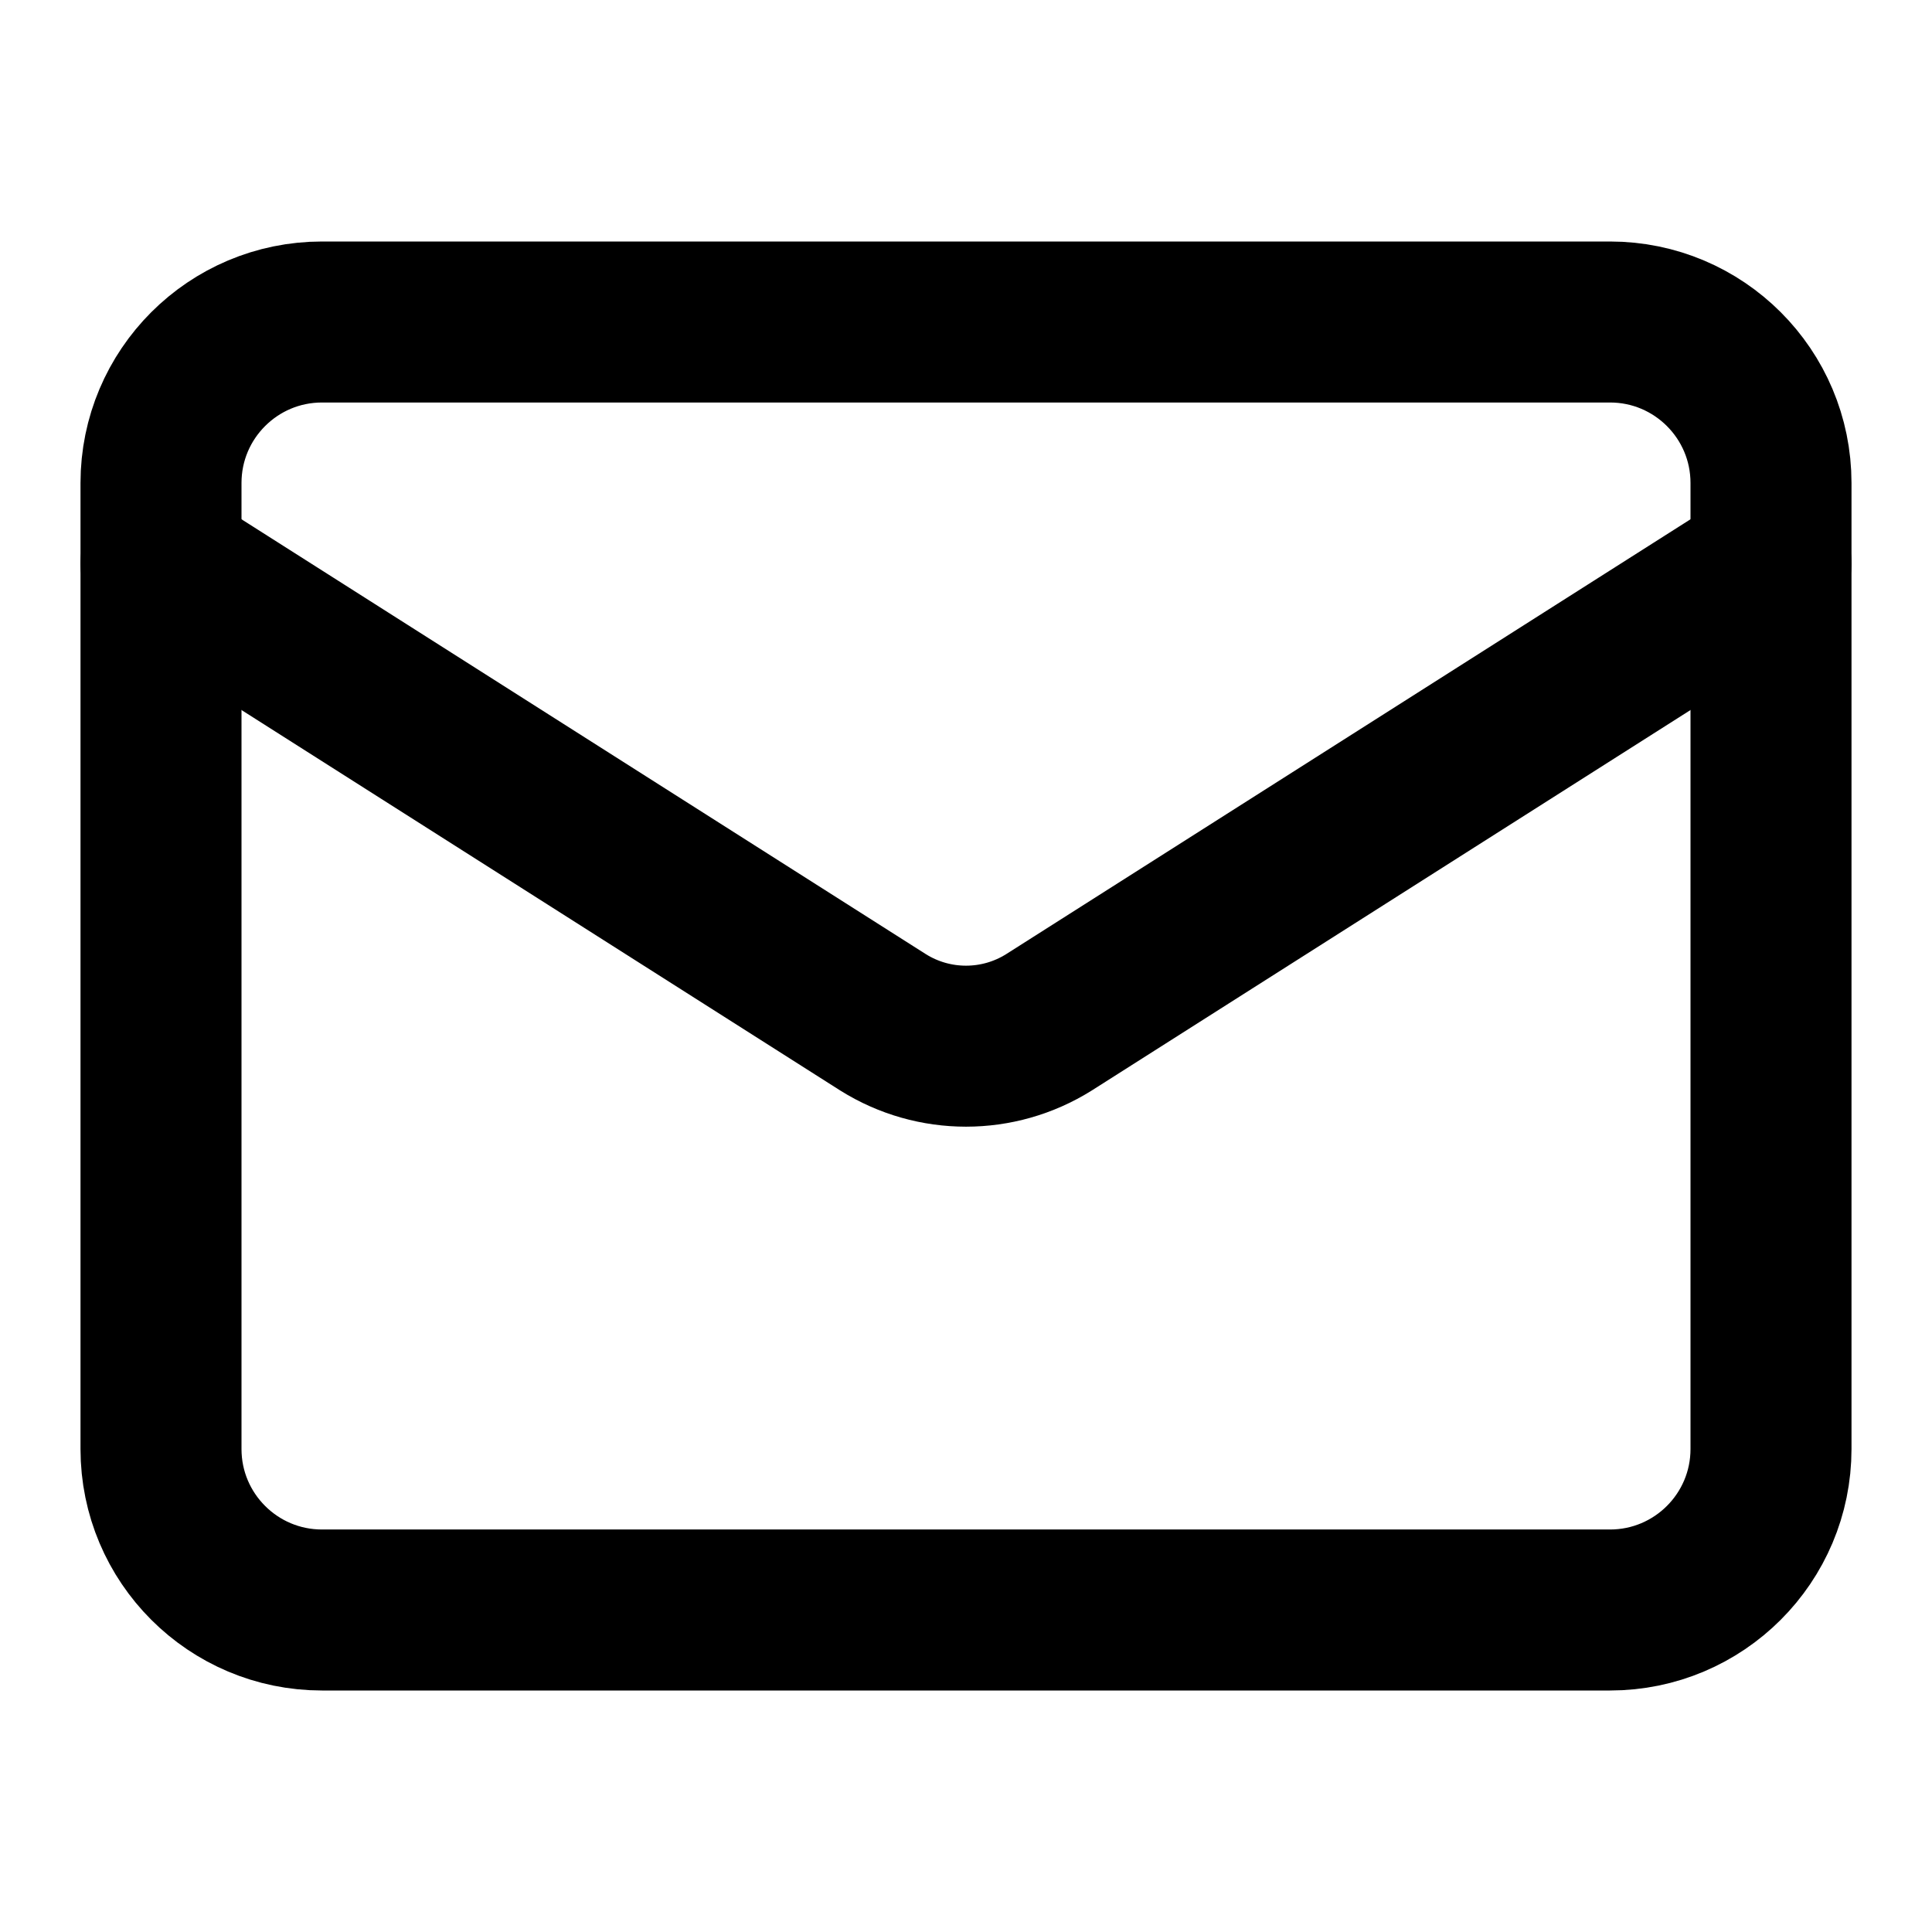
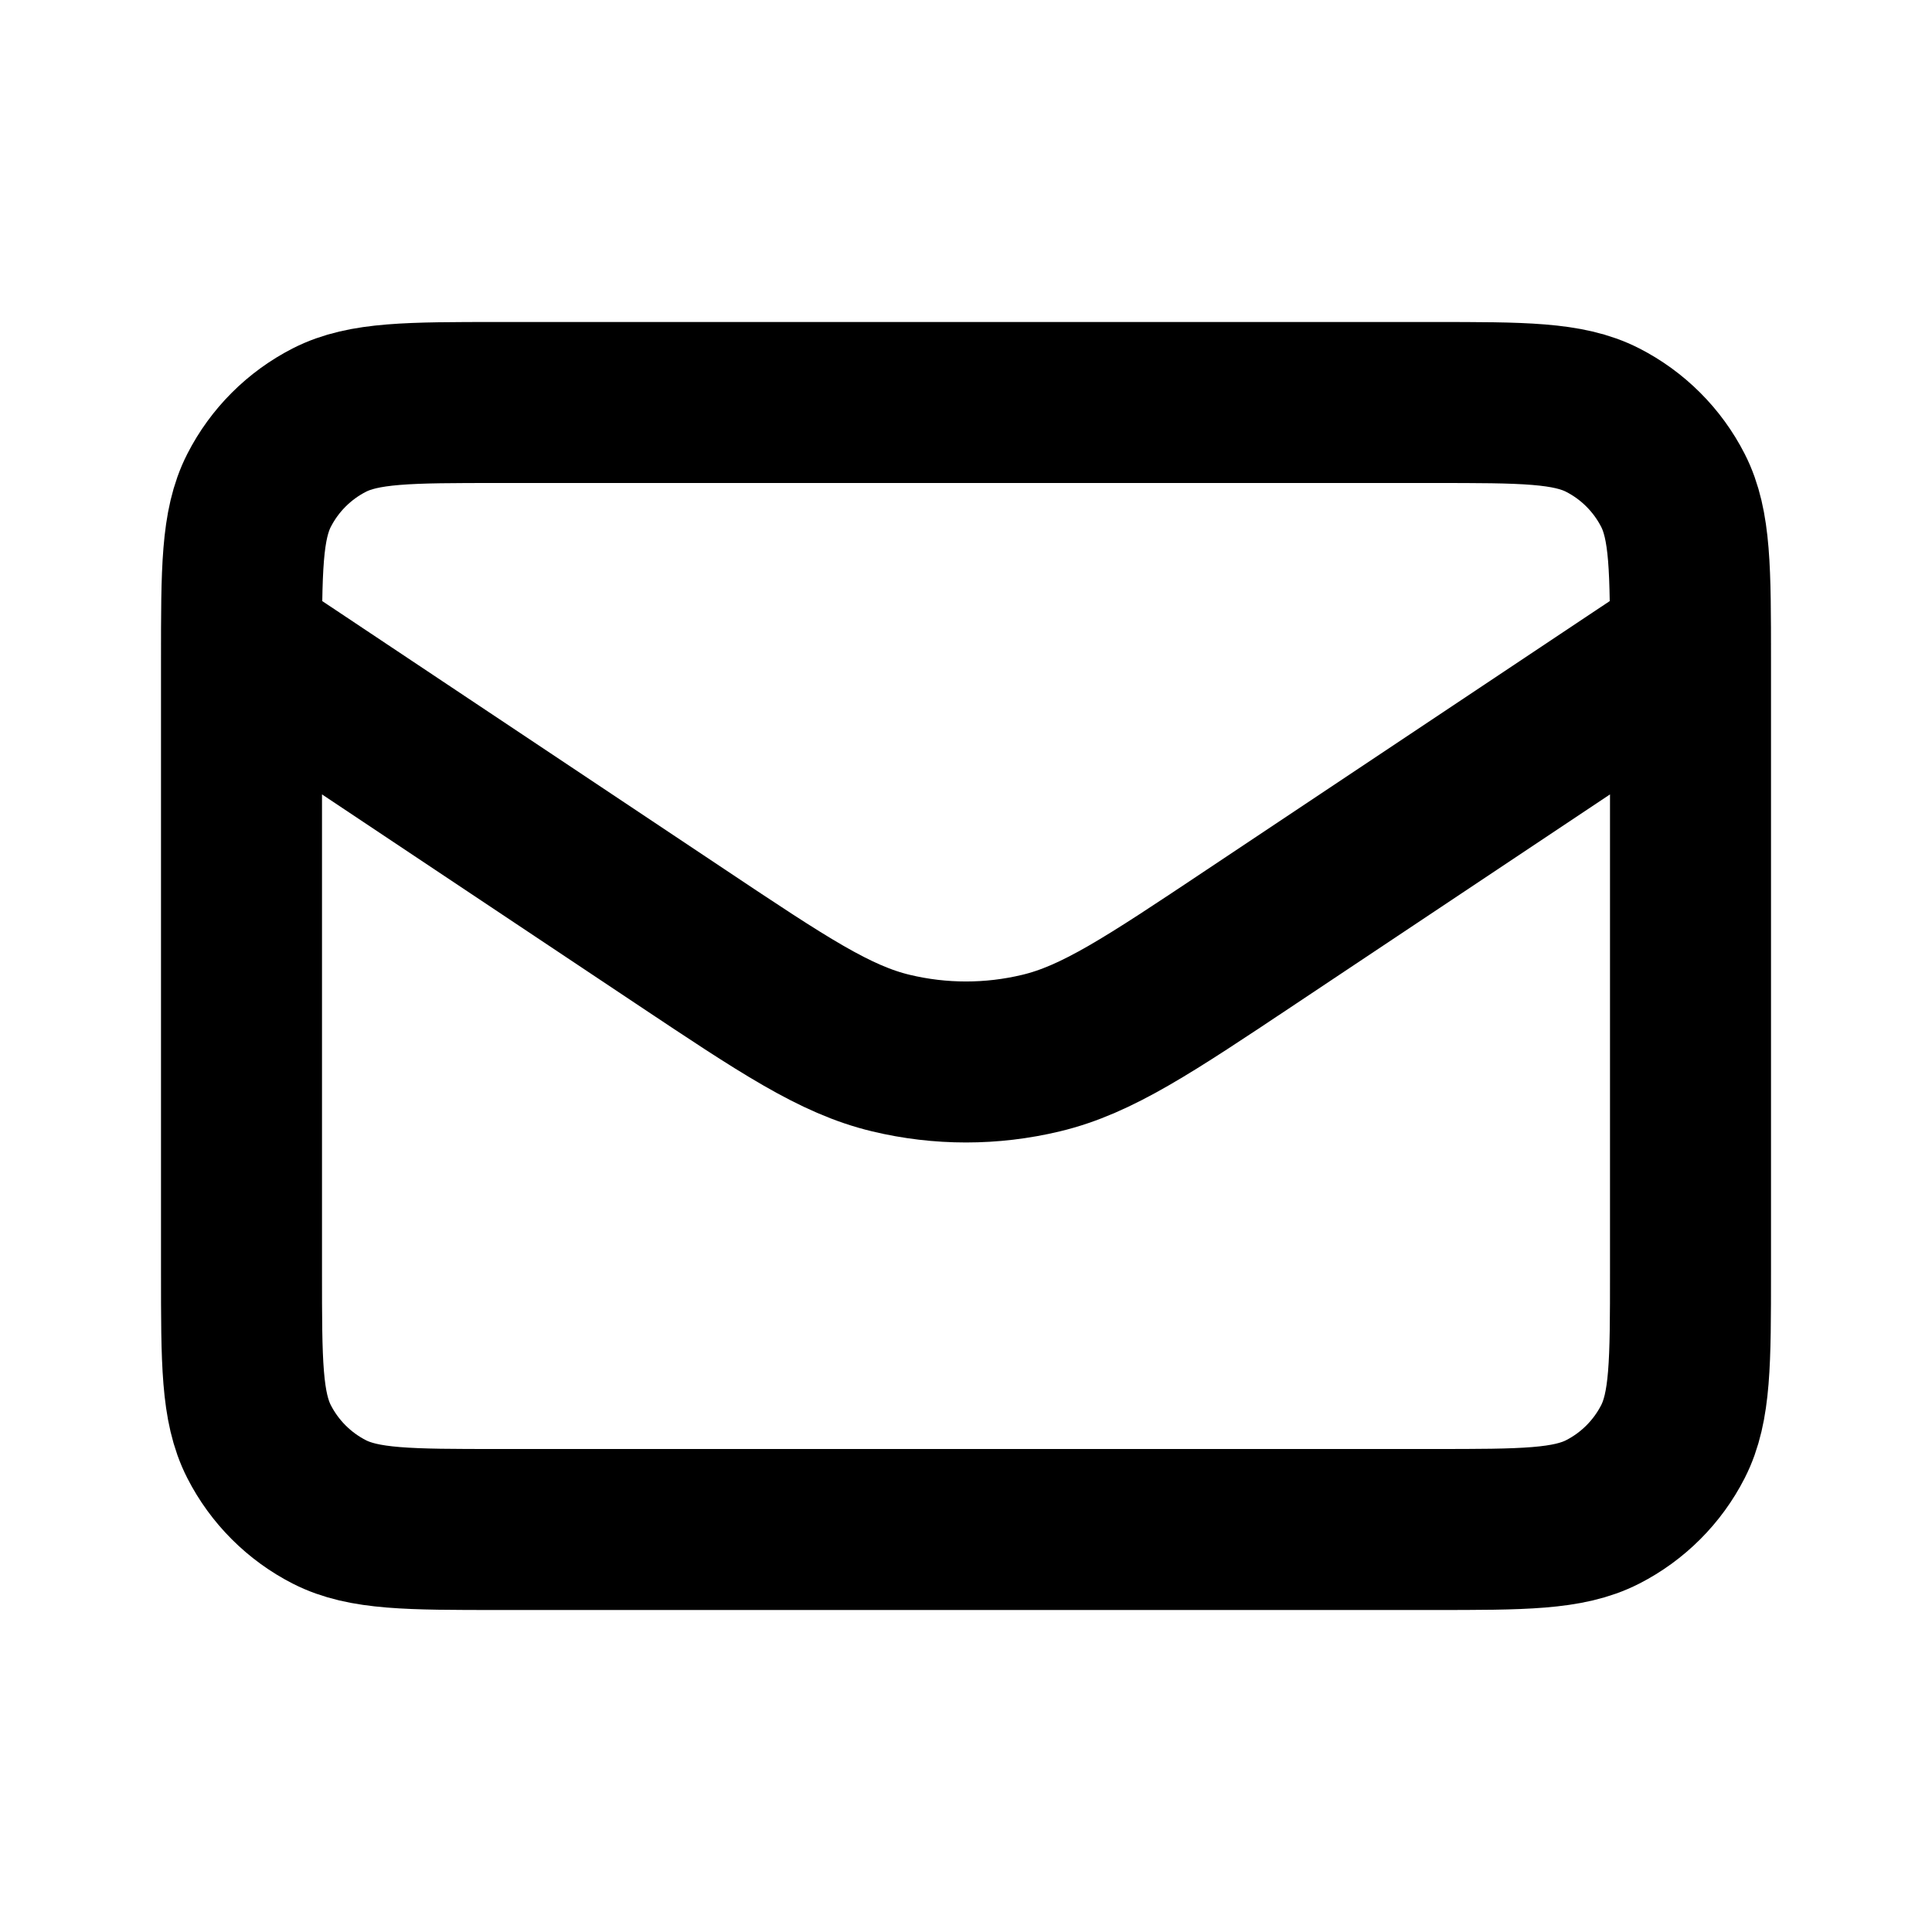
- <svg xmlns="http://www.w3.org/2000/svg" viewBox="0 0 24 24" fill="none" stroke="currentColor" stroke-width="2" stroke-linecap="round" stroke-linejoin="round">
-   <rect x="2" y="4" width="20" height="16" rx="2" />
-   <path d="m22 7-8.97 5.7a1.94 1.94 0 0 1-2.06 0L2 7" />
+ <svg xmlns="http://www.w3.org/2000/svg" viewBox="0 0 24 24" fill="none">
+   <path d="M3 8L8.45 11.633C9.733 12.489 10.374 12.916 11.068 13.082C11.681 13.229 12.319 13.229 12.932 13.082C13.626 12.916 14.267 12.489 15.55 11.633L21 8M6.2 19H17.8C18.92 19 19.48 19 19.908 18.782C20.284 18.59 20.59 18.284 20.782 17.908C21 17.48 21 16.92 21 15.8V8.2C21 7.08 21 6.52 20.782 6.092C20.59 5.716 20.284 5.41 19.908 5.218C19.48 5 18.92 5 17.8 5H6.2C5.08 5 4.52 5 4.092 5.218C3.716 5.41 3.41 5.716 3.218 6.092C3 6.52 3 7.08 3 8.2V15.8C3 16.92 3 17.48 3.218 17.908C3.41 18.284 3.716 18.59 4.092 18.782C4.52 19 5.08 19 6.2 19Z" stroke="currentColor" stroke-width="2" stroke-linecap="round" stroke-linejoin="round" />
</svg>
